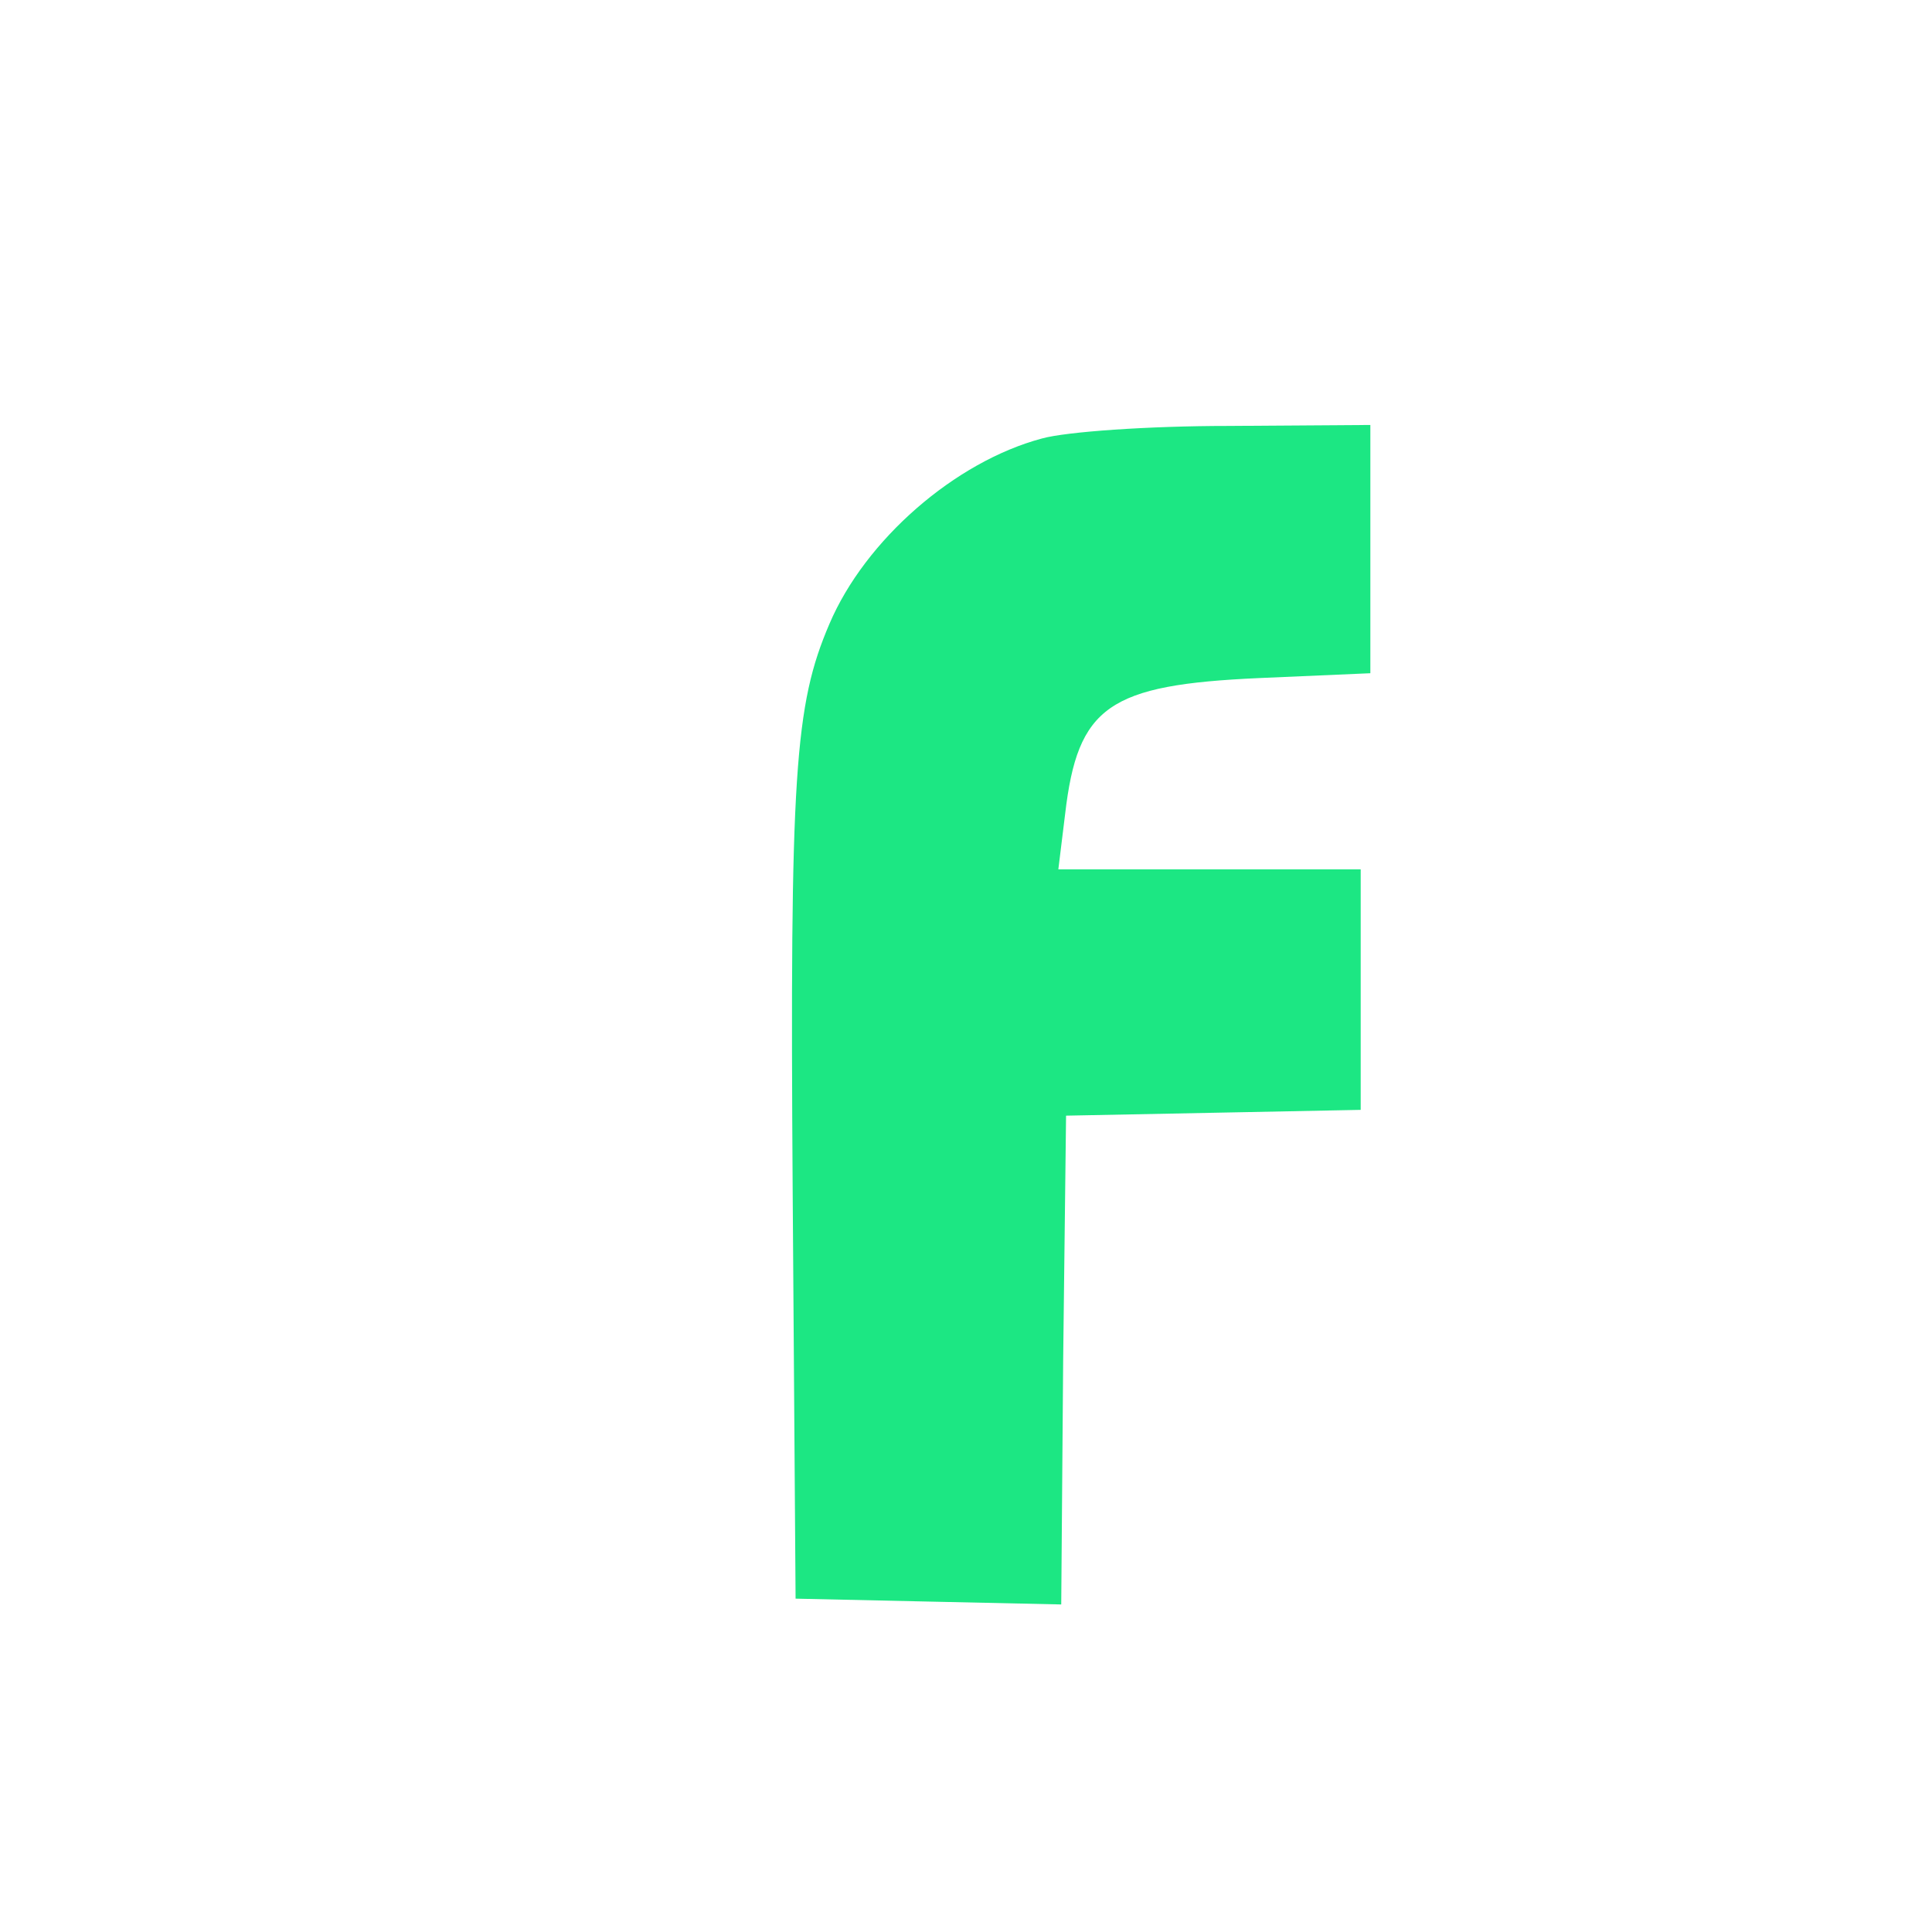
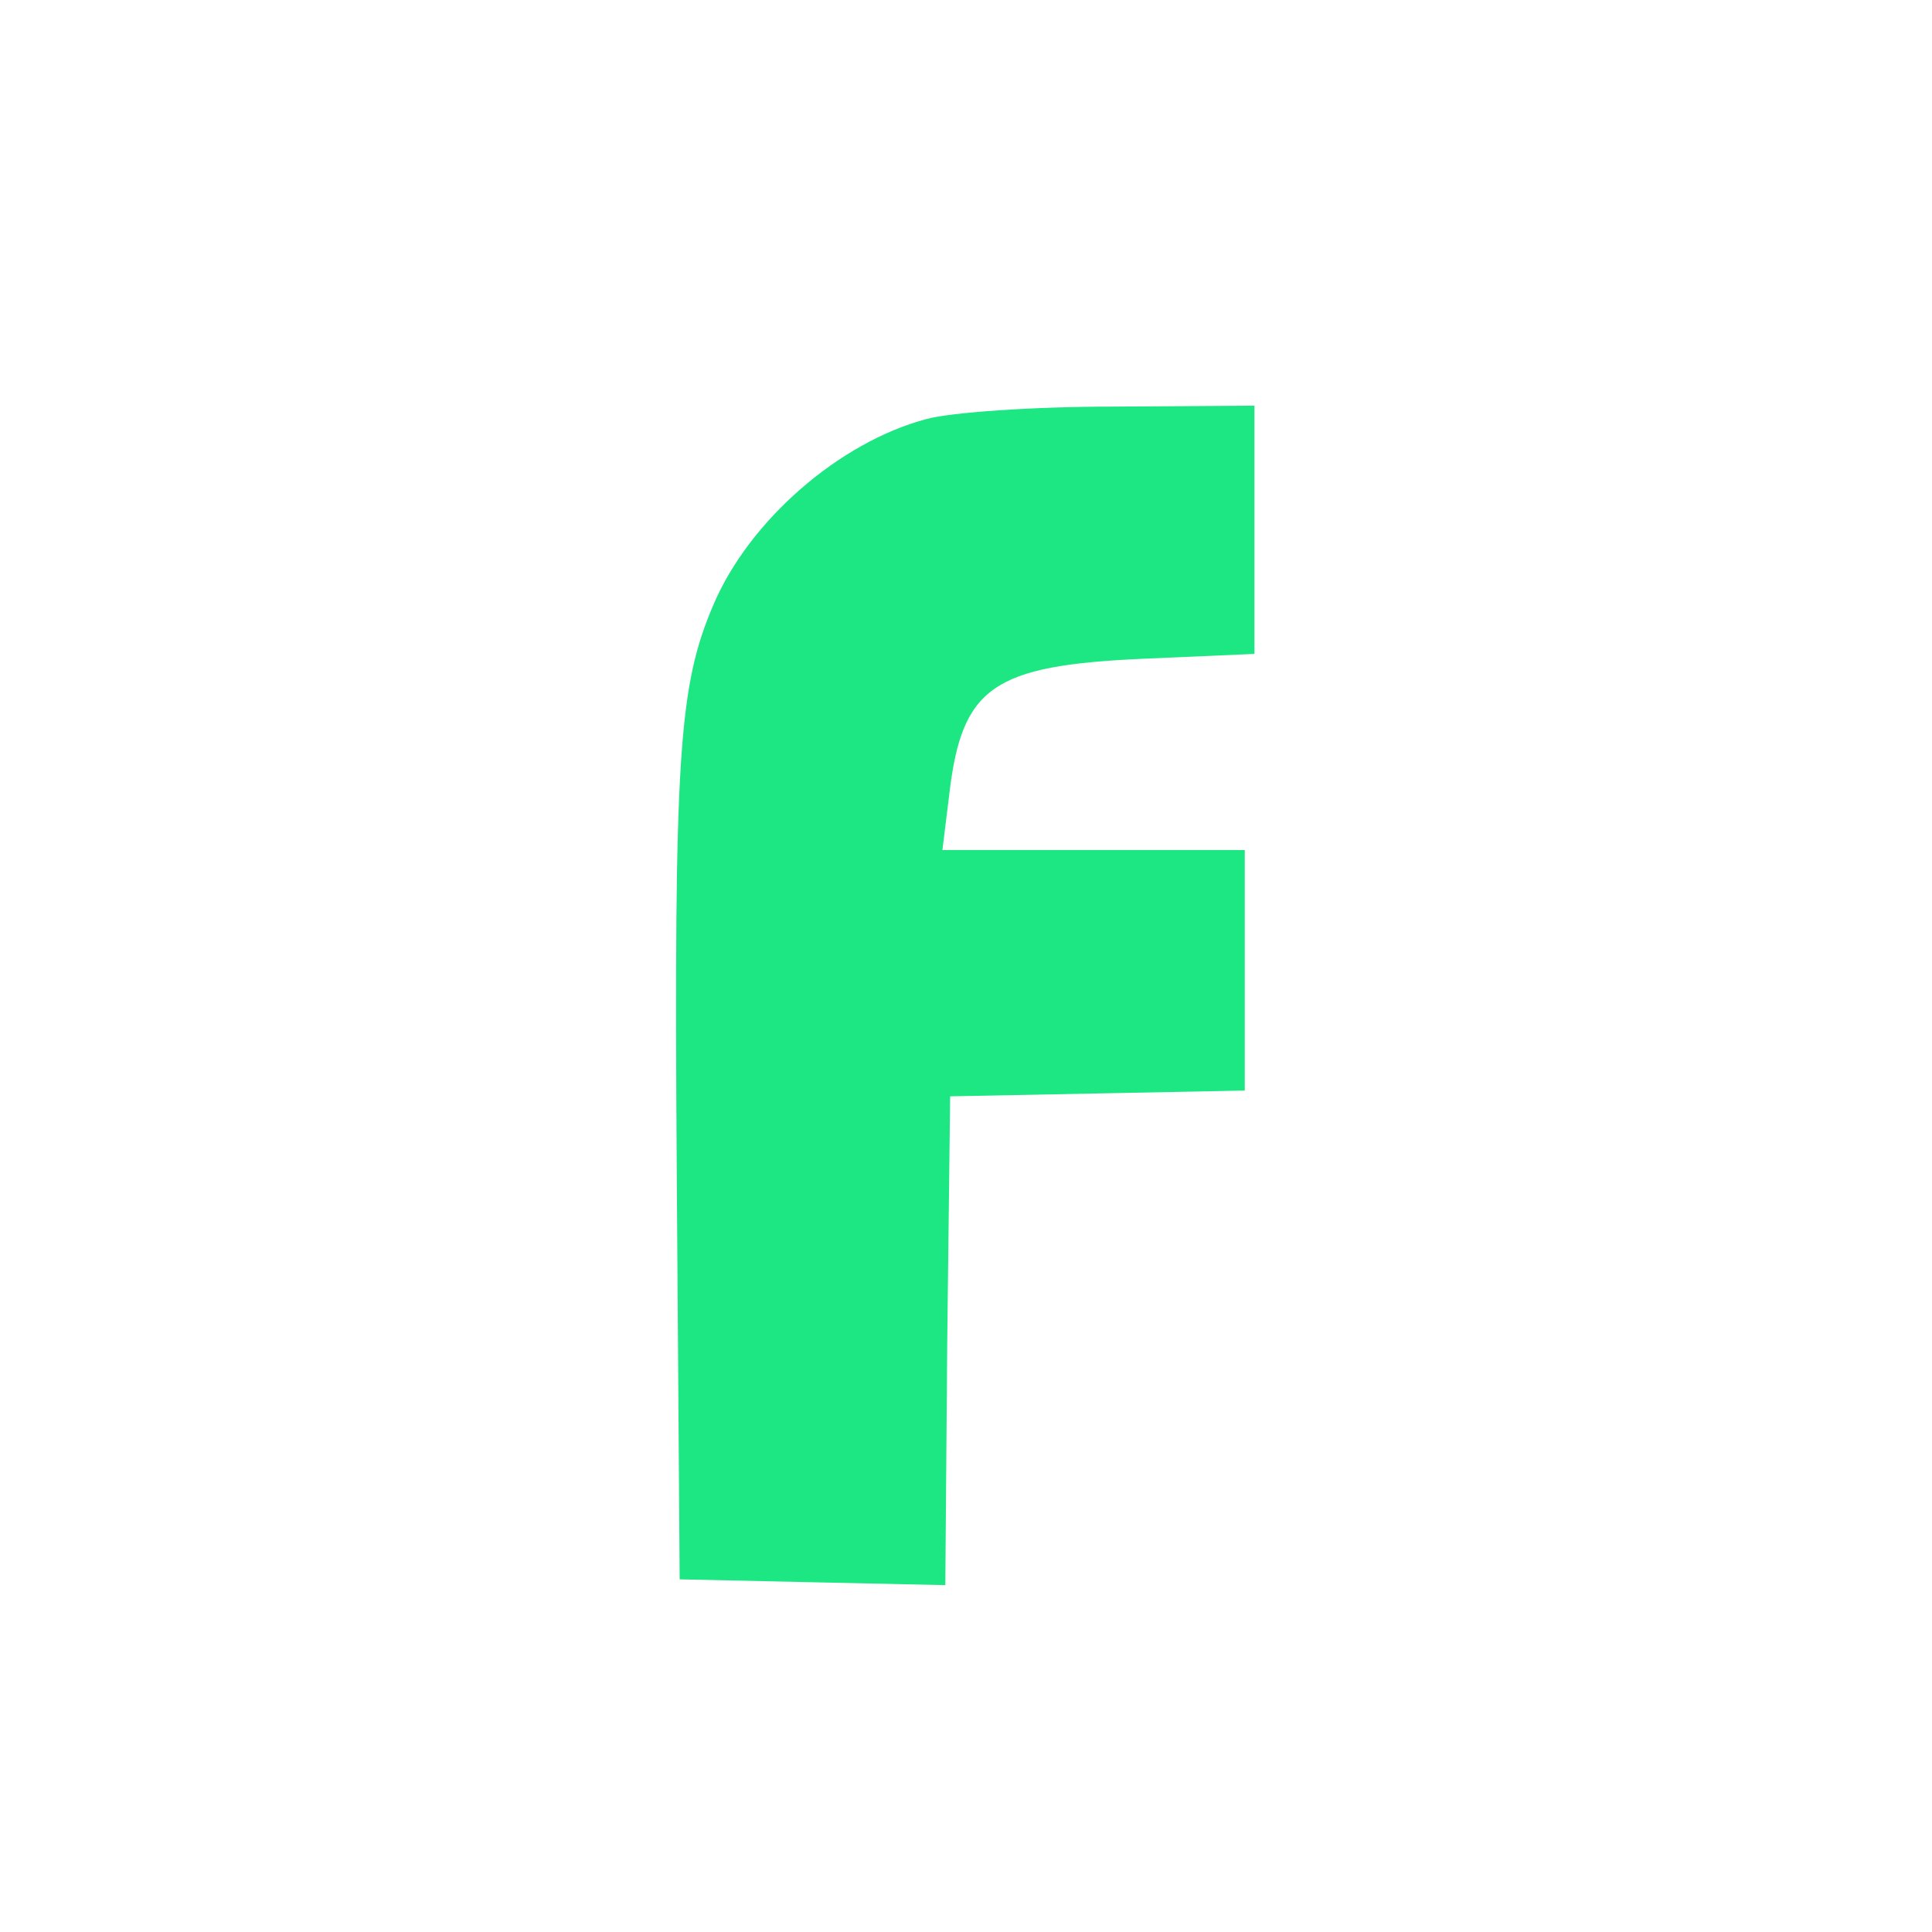
<svg xmlns="http://www.w3.org/2000/svg" viewBox="0 0 200 200" fill="#1CE783">
-   <g transform="translate(82, 41)">
+   <g transform="translate(70, 39)">
    <g transform="translate(-132.1411,283.9925) scale(0.1,-0.1)" fill-rule="evenodd">
      <path d="M1580 2796 c-90 -24 -183 -105 -220 -192 -36 -84 -41 -155 -38 -589 l3 -420 137 -3 138 -3 2 253 3 253 153 3 152 3 0 124 0 125 -156 0 -157 0 7 57 c13 112 45 134 201 141 l115 5 0 128 0 129 -147 -1 c-83 0 -168 -6 -193 -13z" />
    </g>
  </g>
</svg>
